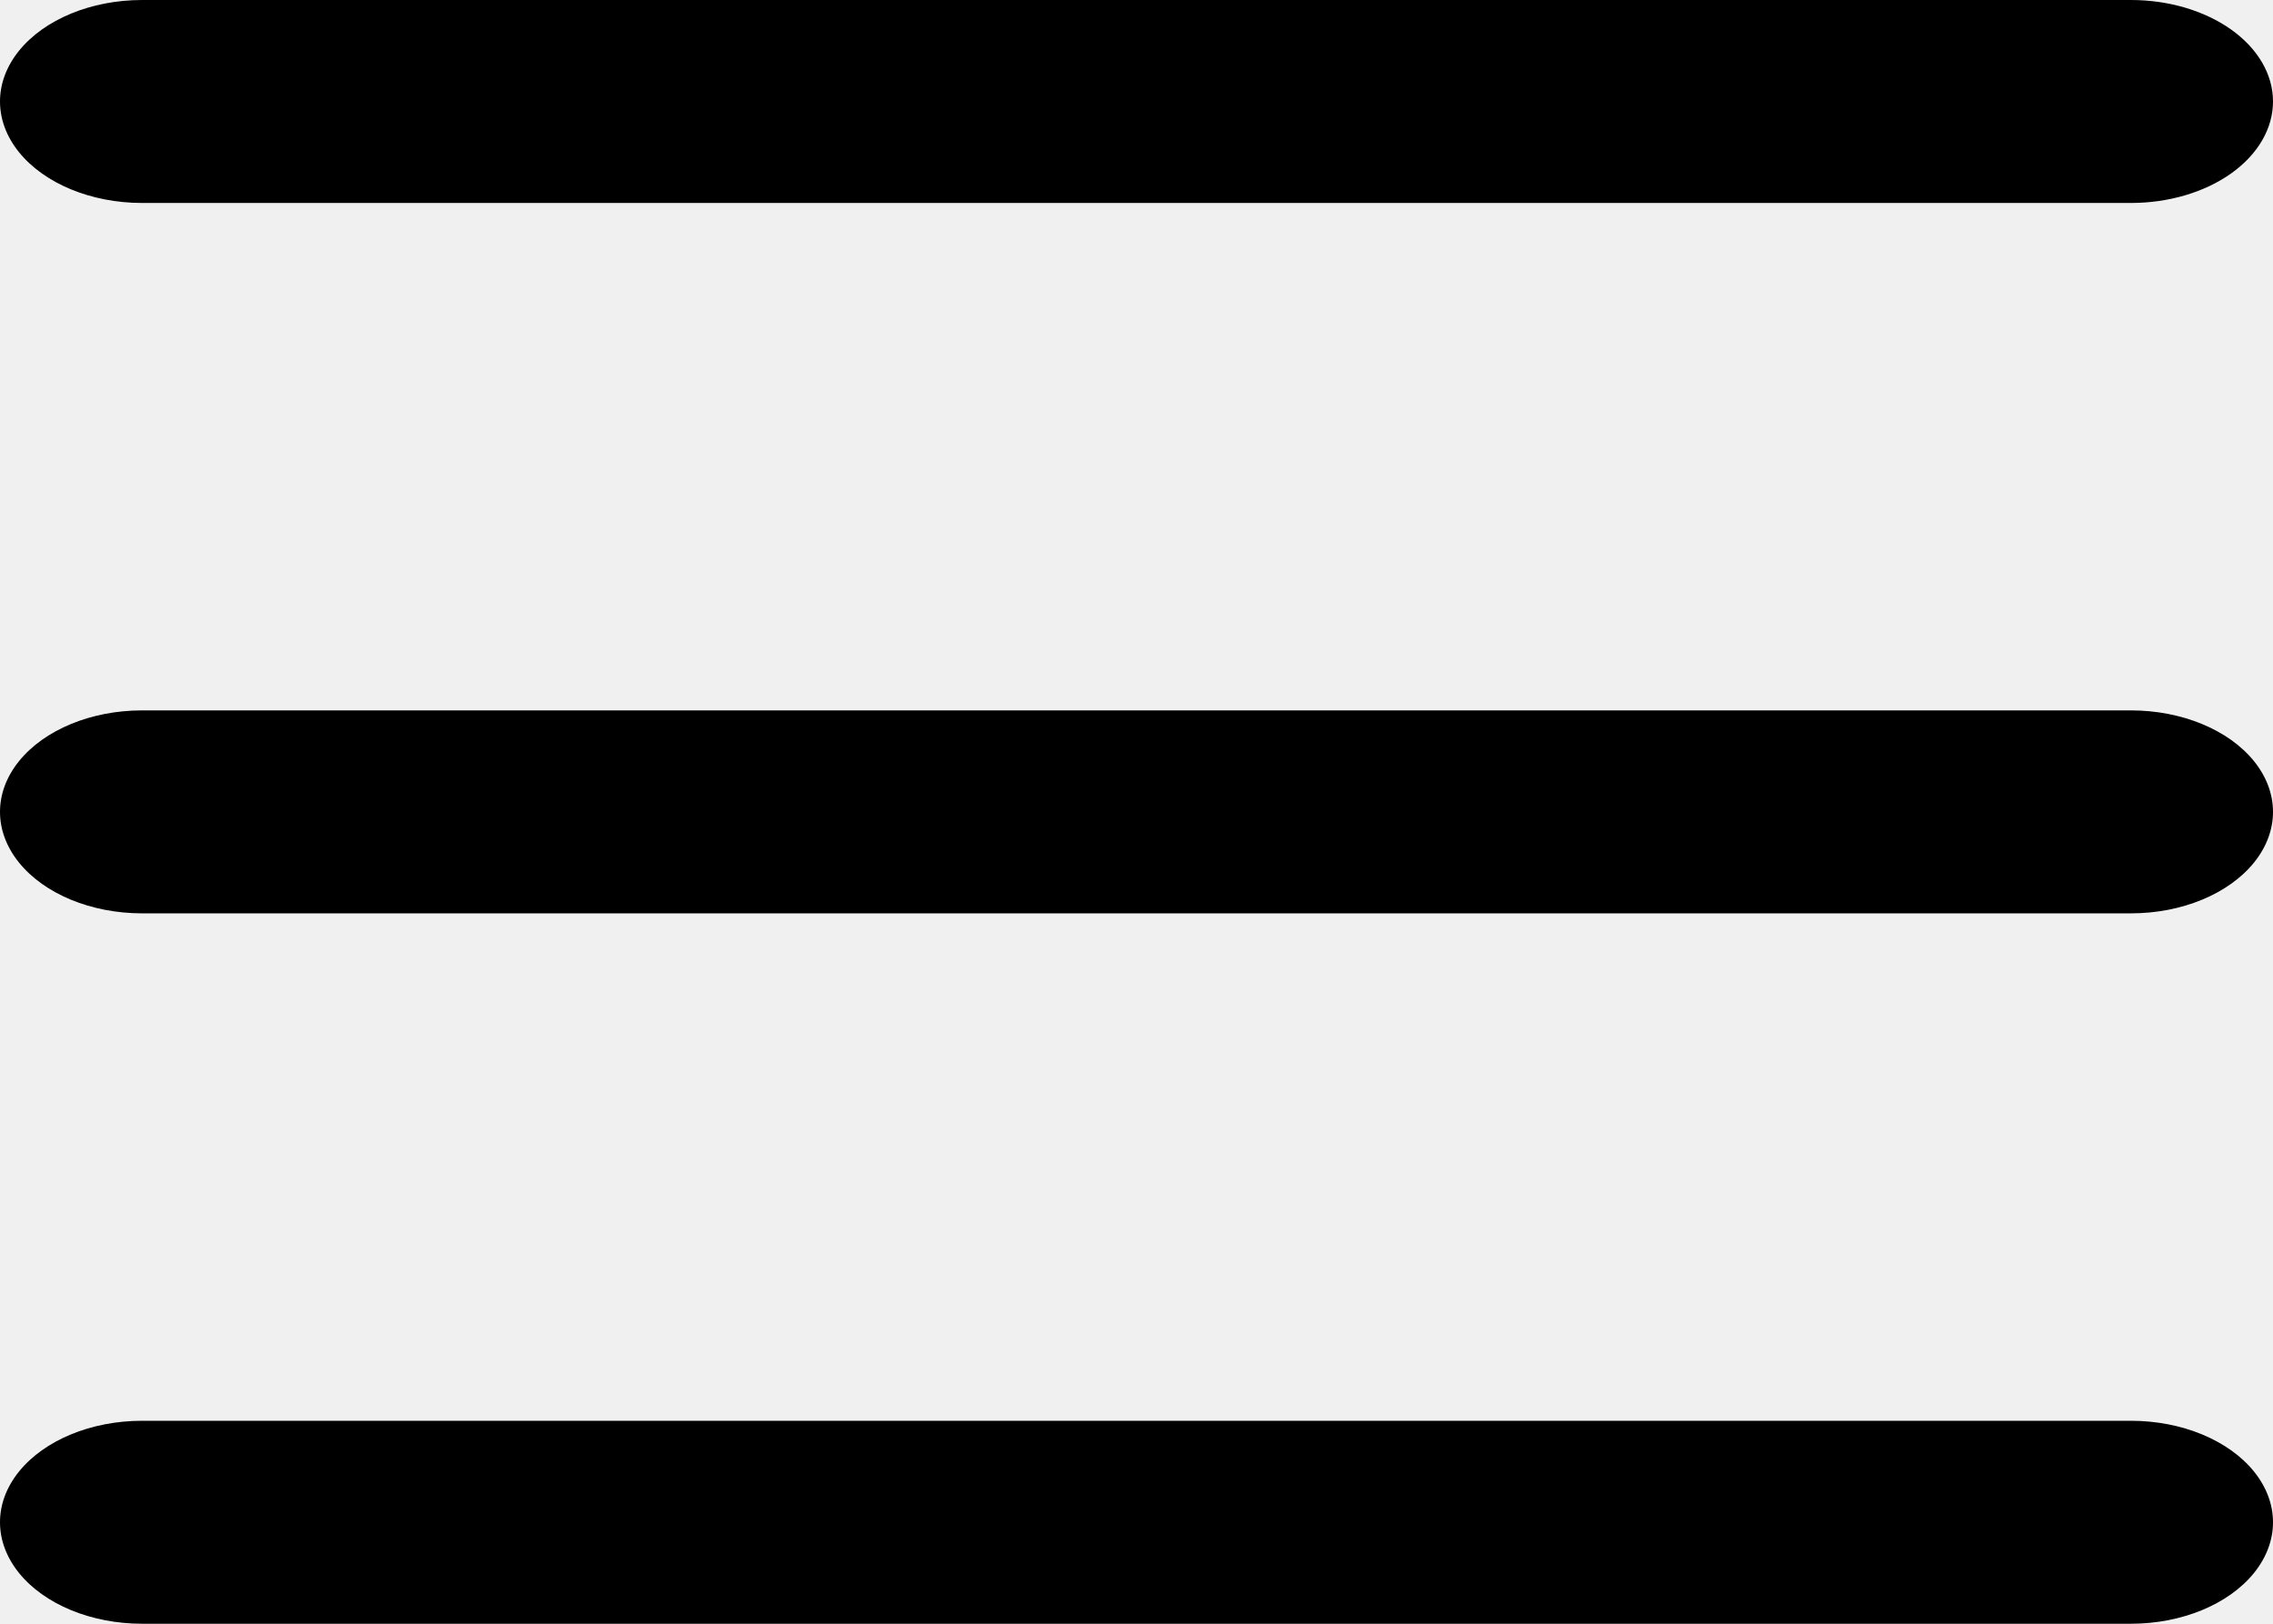
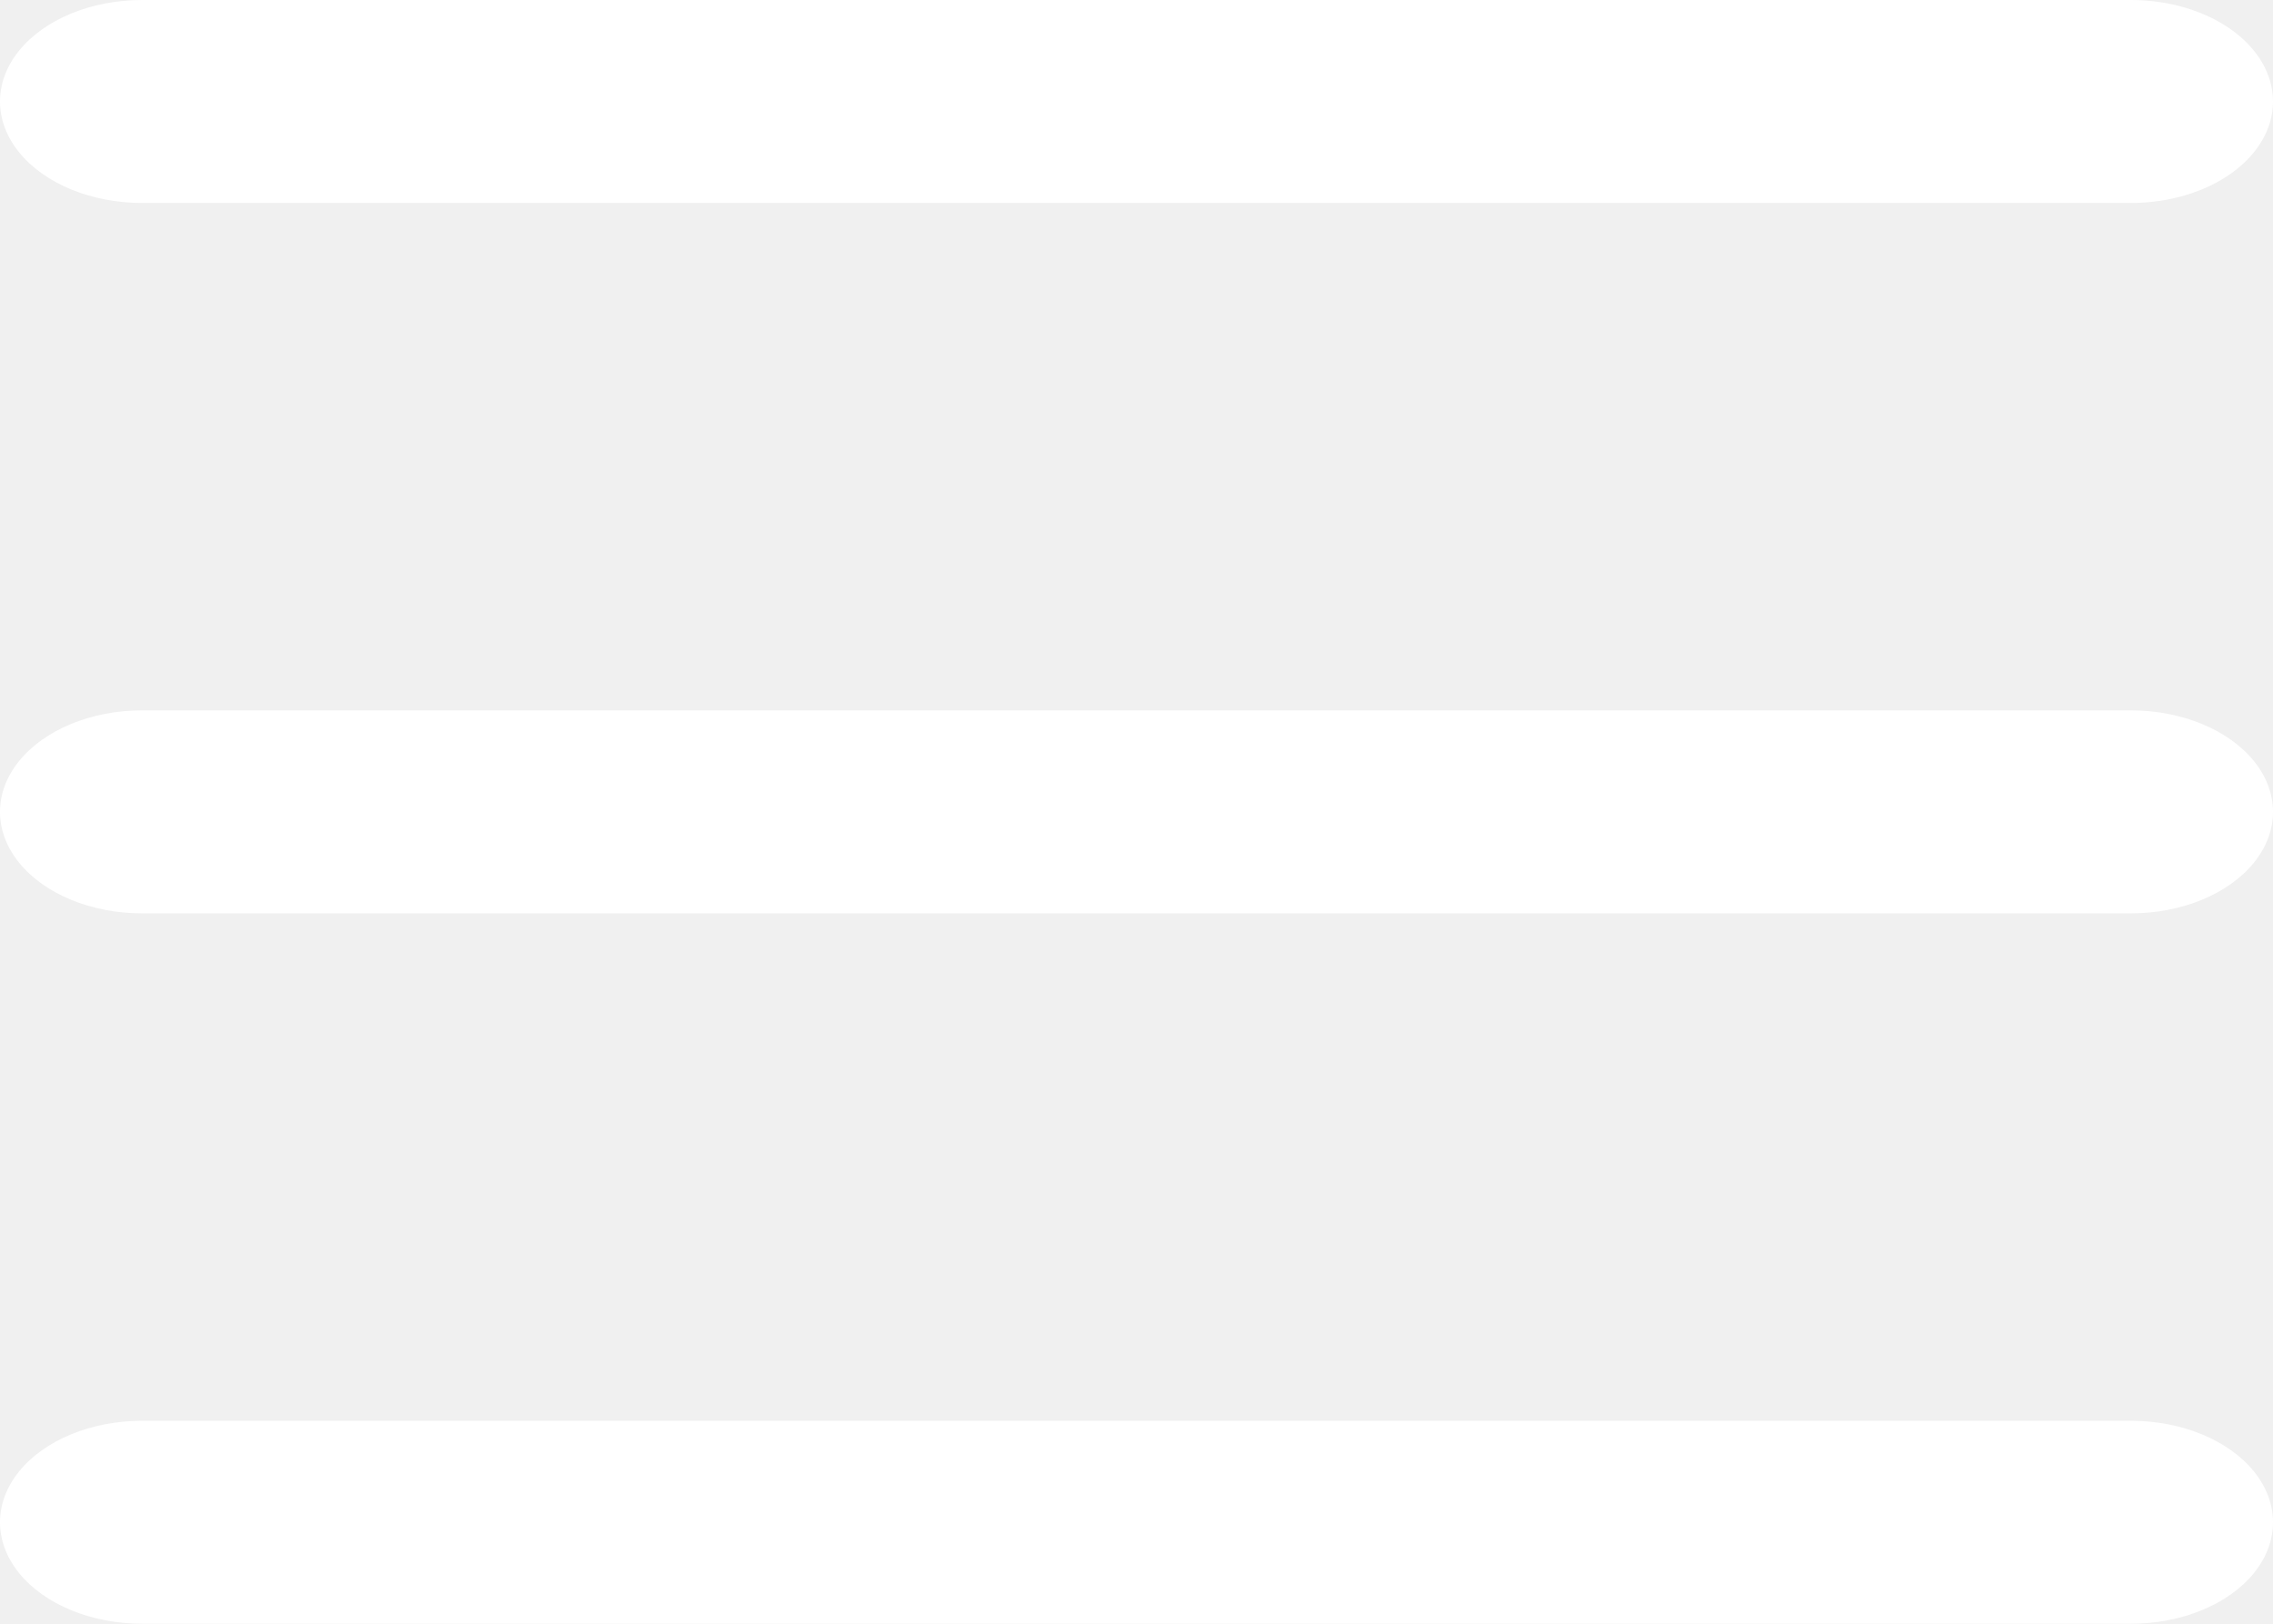
<svg xmlns="http://www.w3.org/2000/svg" width="28px" height="20px" viewBox="0 0 560 400" version="1.1">
-   <g id="Page-1" stroke="none" stroke-width="1" fill="currentcolor" fill-rule="evenodd">
-     <g id="Group" transform="translate(0.0005, 0)" fill="currentcolor" fill-rule="nonzero">
+   <g id="Page-1" stroke="none" stroke-width="1" fill="#fff" fill-rule="evenodd">
+     <g id="Group" transform="translate(0.0005, 0)" fill="#fff" fill-rule="nonzero">
      <path d="M560,25 C560,31.629 556.312,37.989 549.75,42.679 C543.183,47.366 534.28,50 525,50 L34.999,50 C22.495,50 10.941,45.234 4.688,37.5 C-1.562,29.766 -1.562,20.234 4.688,12.5 C10.941,4.766 22.497,0 34.999,0 L525,0 C534.281,0 543.183,2.634 549.75,7.321 C556.312,12.012 560,18.371 560,25 Z" id="Path" />
      <path d="M525,175 L34.999,175 C22.495,175 10.941,179.766 4.688,187.5 C-1.562,195.234 -1.562,204.766 4.688,212.5 C10.941,220.234 22.497,225 34.999,225 L525,225 C537.504,225 549.058,220.234 555.312,212.5 C561.562,204.766 561.562,195.234 555.312,187.5 C549.058,179.766 537.503,175 525,175 Z" id="Path" />
      <path d="M525,350 L34.999,350 C22.495,350 10.941,354.766 4.688,362.5 C-1.562,370.234 -1.562,379.766 4.688,387.5 C10.941,395.234 22.497,400 34.999,400 L525,400 C537.504,400 549.058,395.234 555.312,387.5 C561.562,379.766 561.562,370.234 555.312,362.5 C549.058,354.766 537.503,350 525,350 Z" id="Path" />
    </g>
  </g>
</svg>
